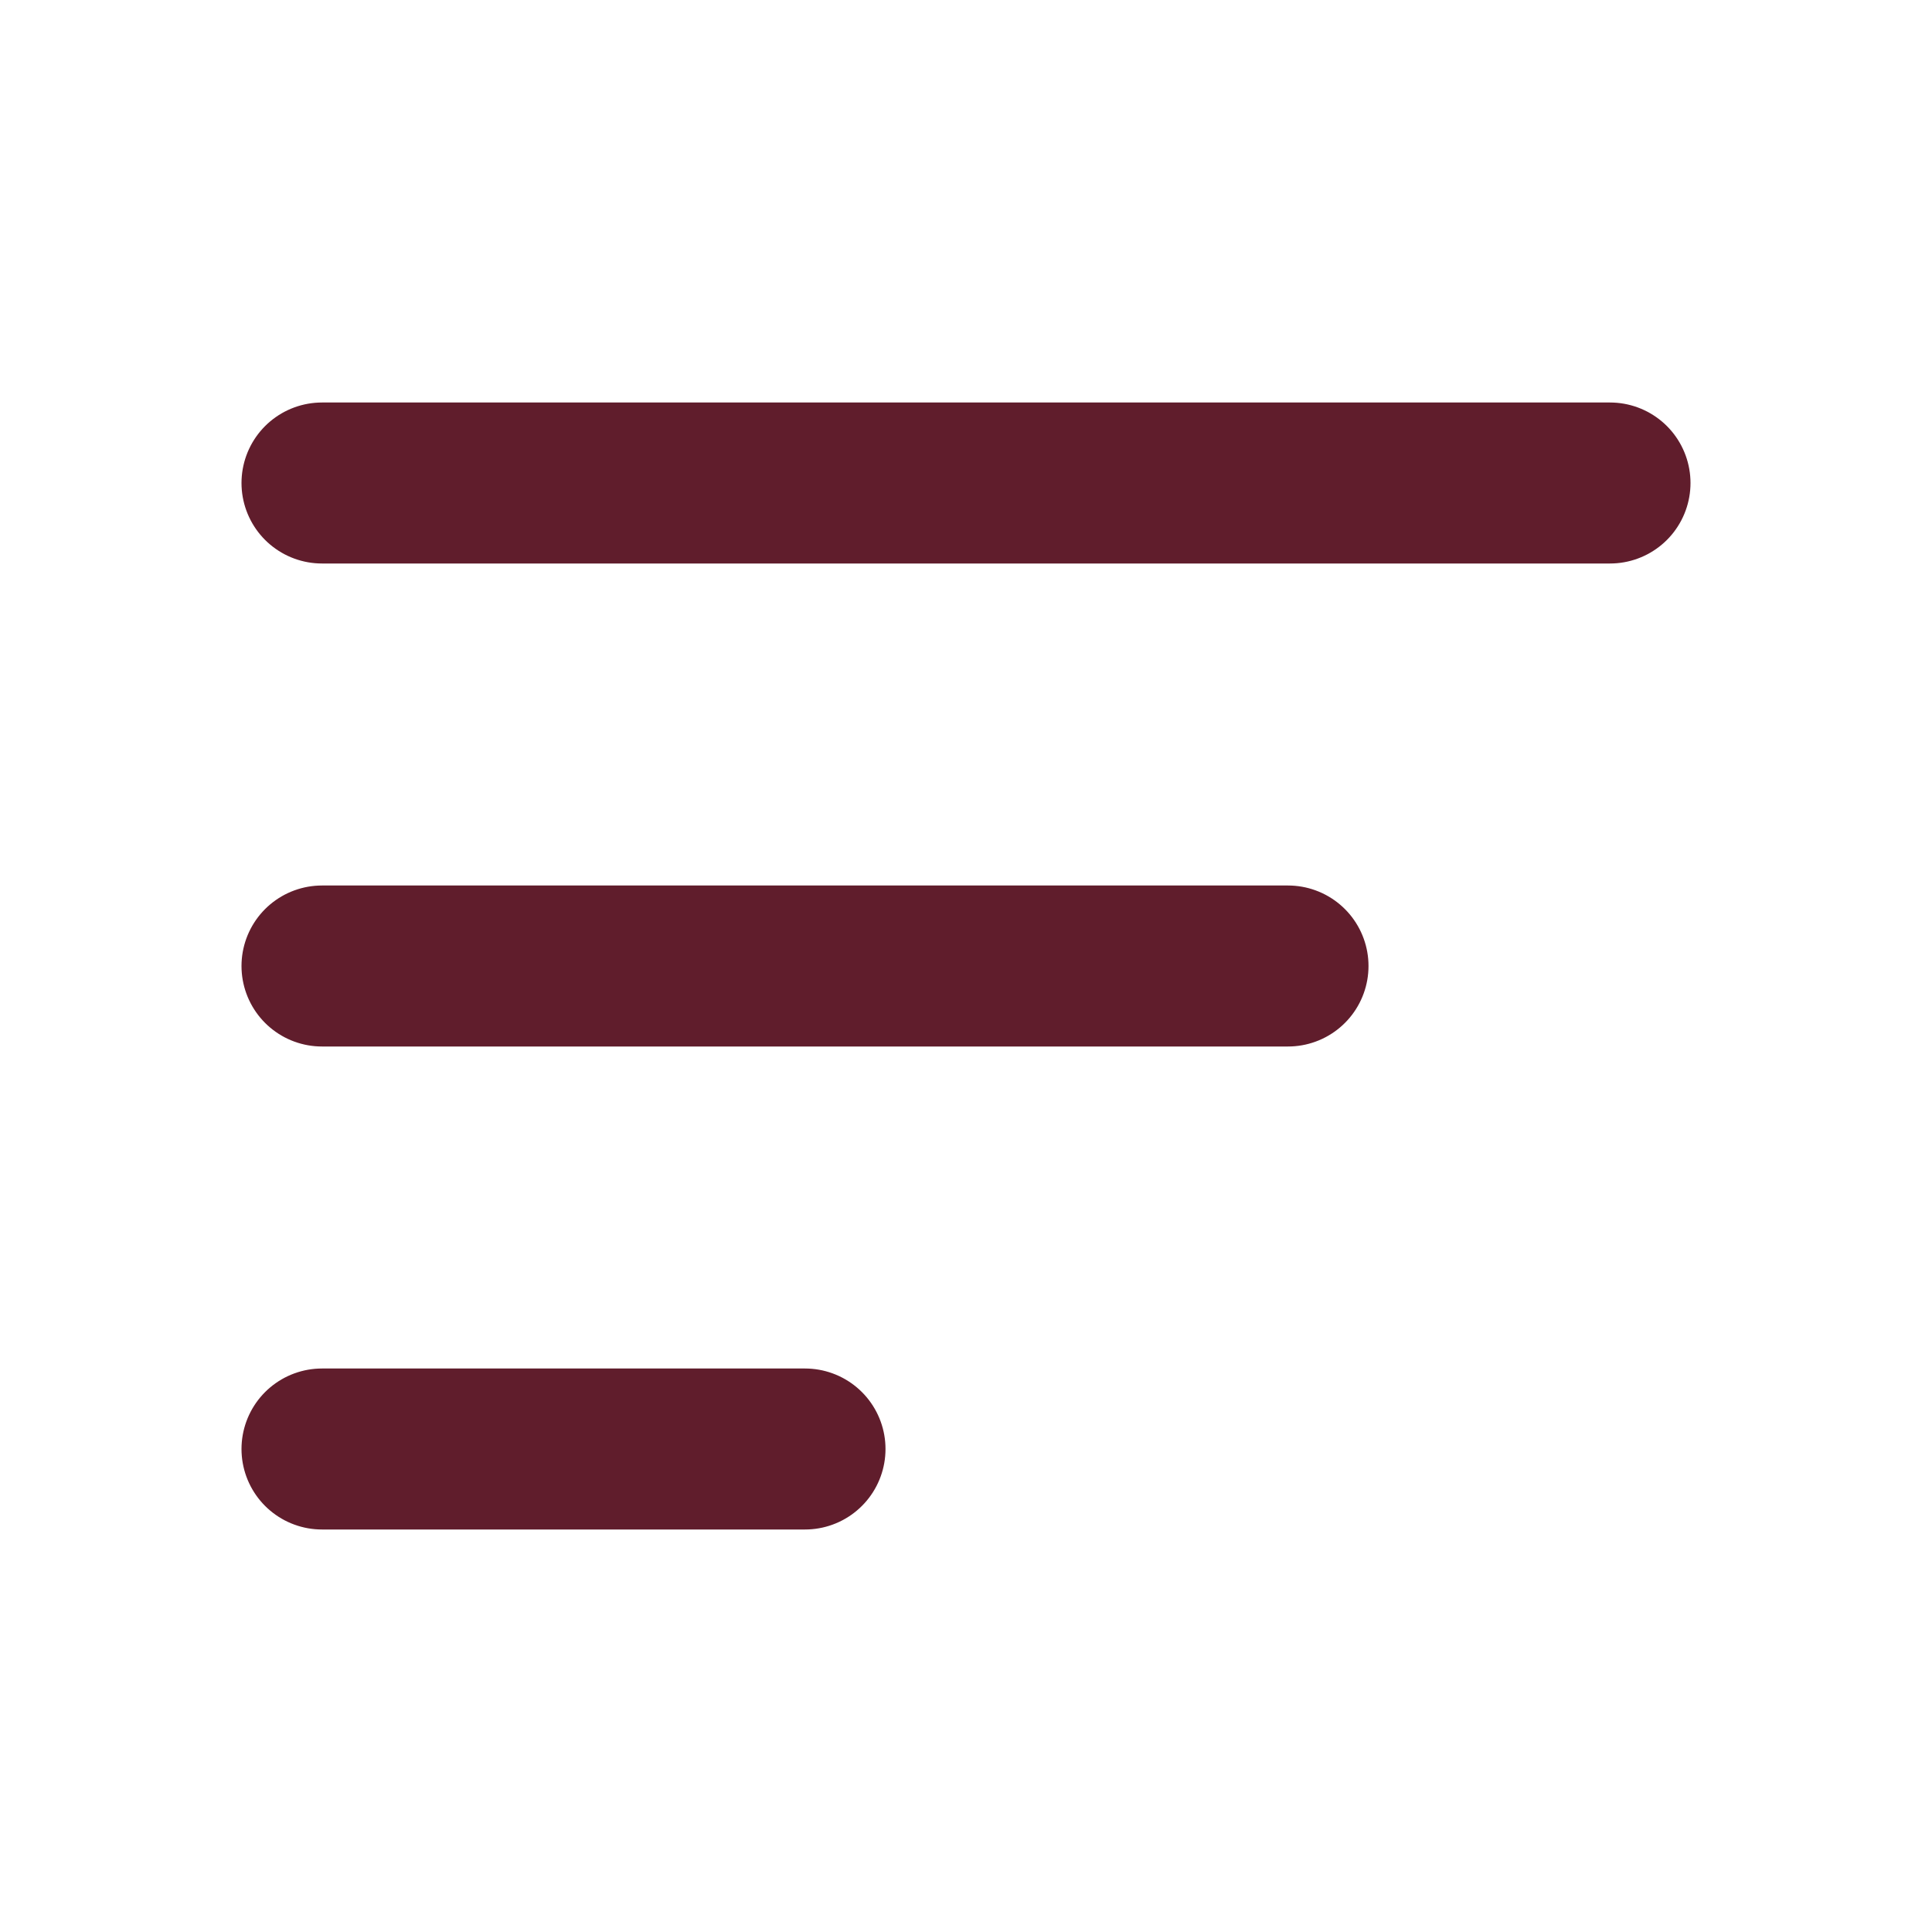
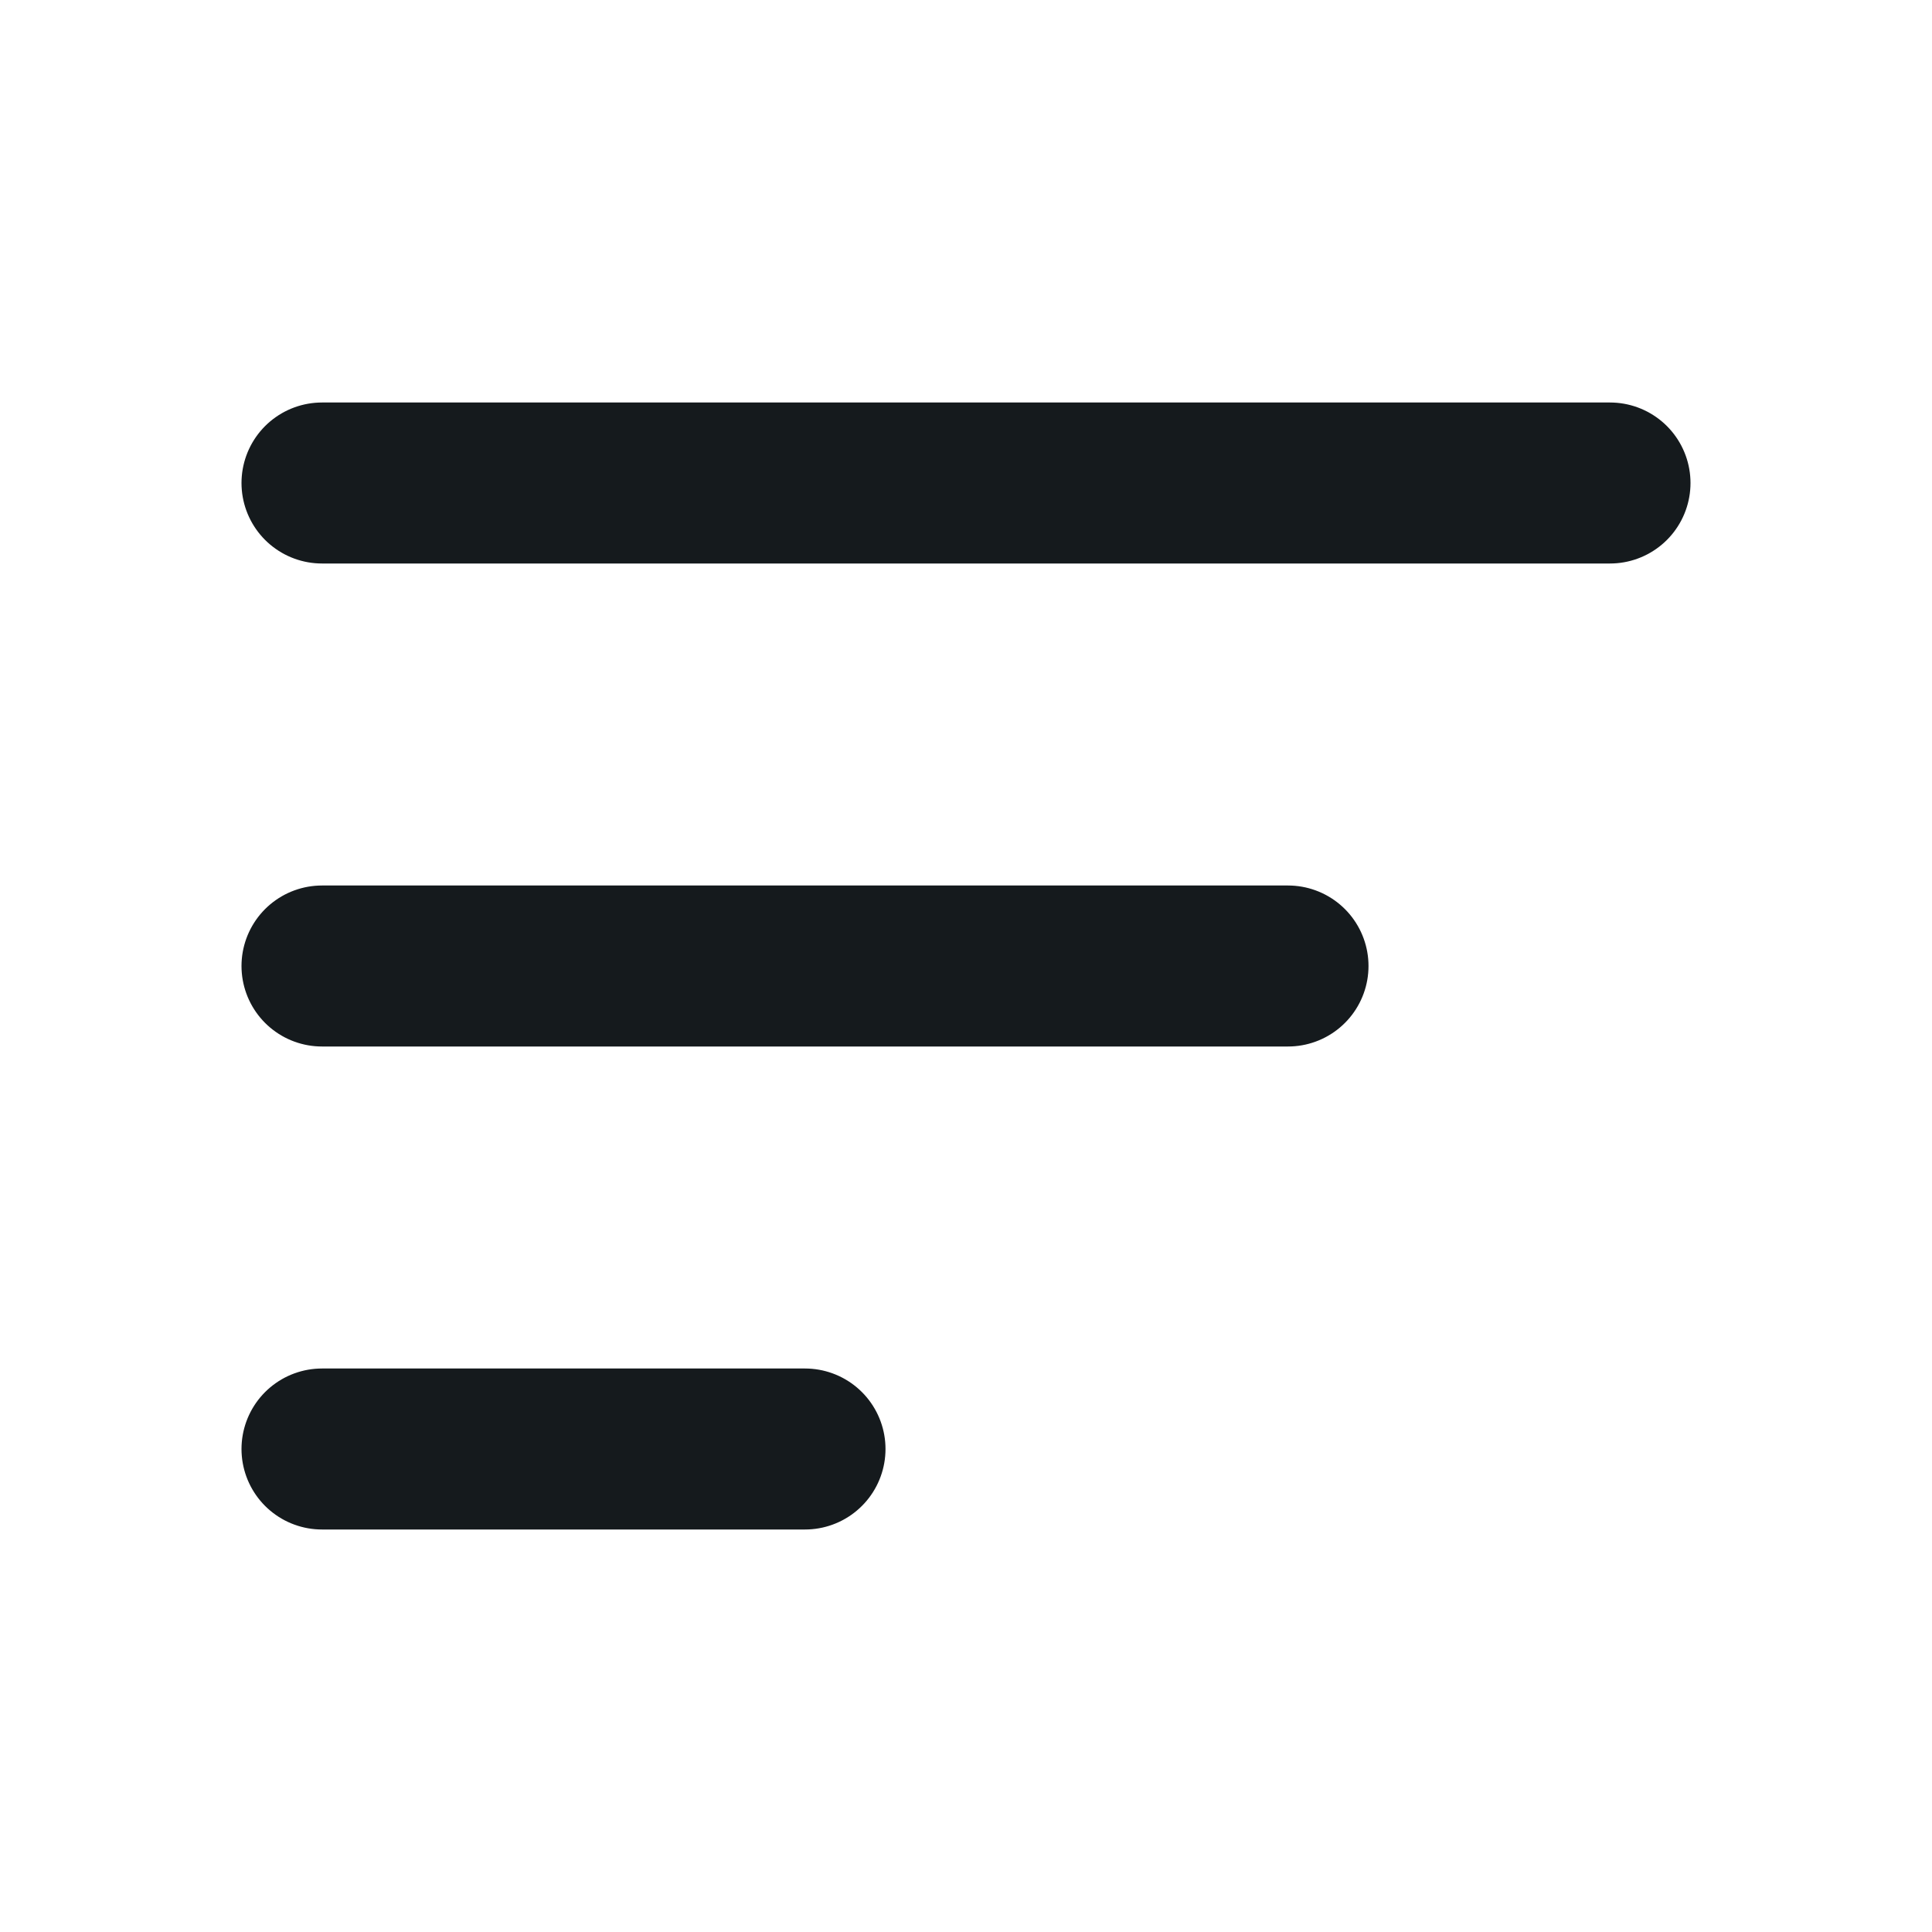
<svg xmlns="http://www.w3.org/2000/svg" width="800px" height="800px" viewBox="0 0 24 24" fill="#601d2c" stroke="#601d2c">
  <g id="SVGRepo_bgCarrier" stroke-width="0" />
  <g id="SVGRepo_tracerCarrier" stroke-linecap="round" stroke-linejoin="round" />
  <g id="SVGRepo_iconCarrier">
-     <path d="M4 18H10" stroke="#601d2c" stroke-width="2" stroke-linecap="round" />
-     <path d="M4 12L16 12" stroke="#601d2c" stroke-width="2" stroke-linecap="round" />
-     <path d="M4 6L20 6" stroke="#601d2c" stroke-width="2" stroke-linecap="round" />
+     <path d="M4 18H10" stroke="#151a1d" stroke-width="2" stroke-linecap="round" />
+     <path d="M4 12L16 12" stroke="#151a1d" stroke-width="2" stroke-linecap="round" />
+     <path d="M4 6L20 6" stroke="#151a1d" stroke-width="2" stroke-linecap="round" />
  </g>
</svg>
